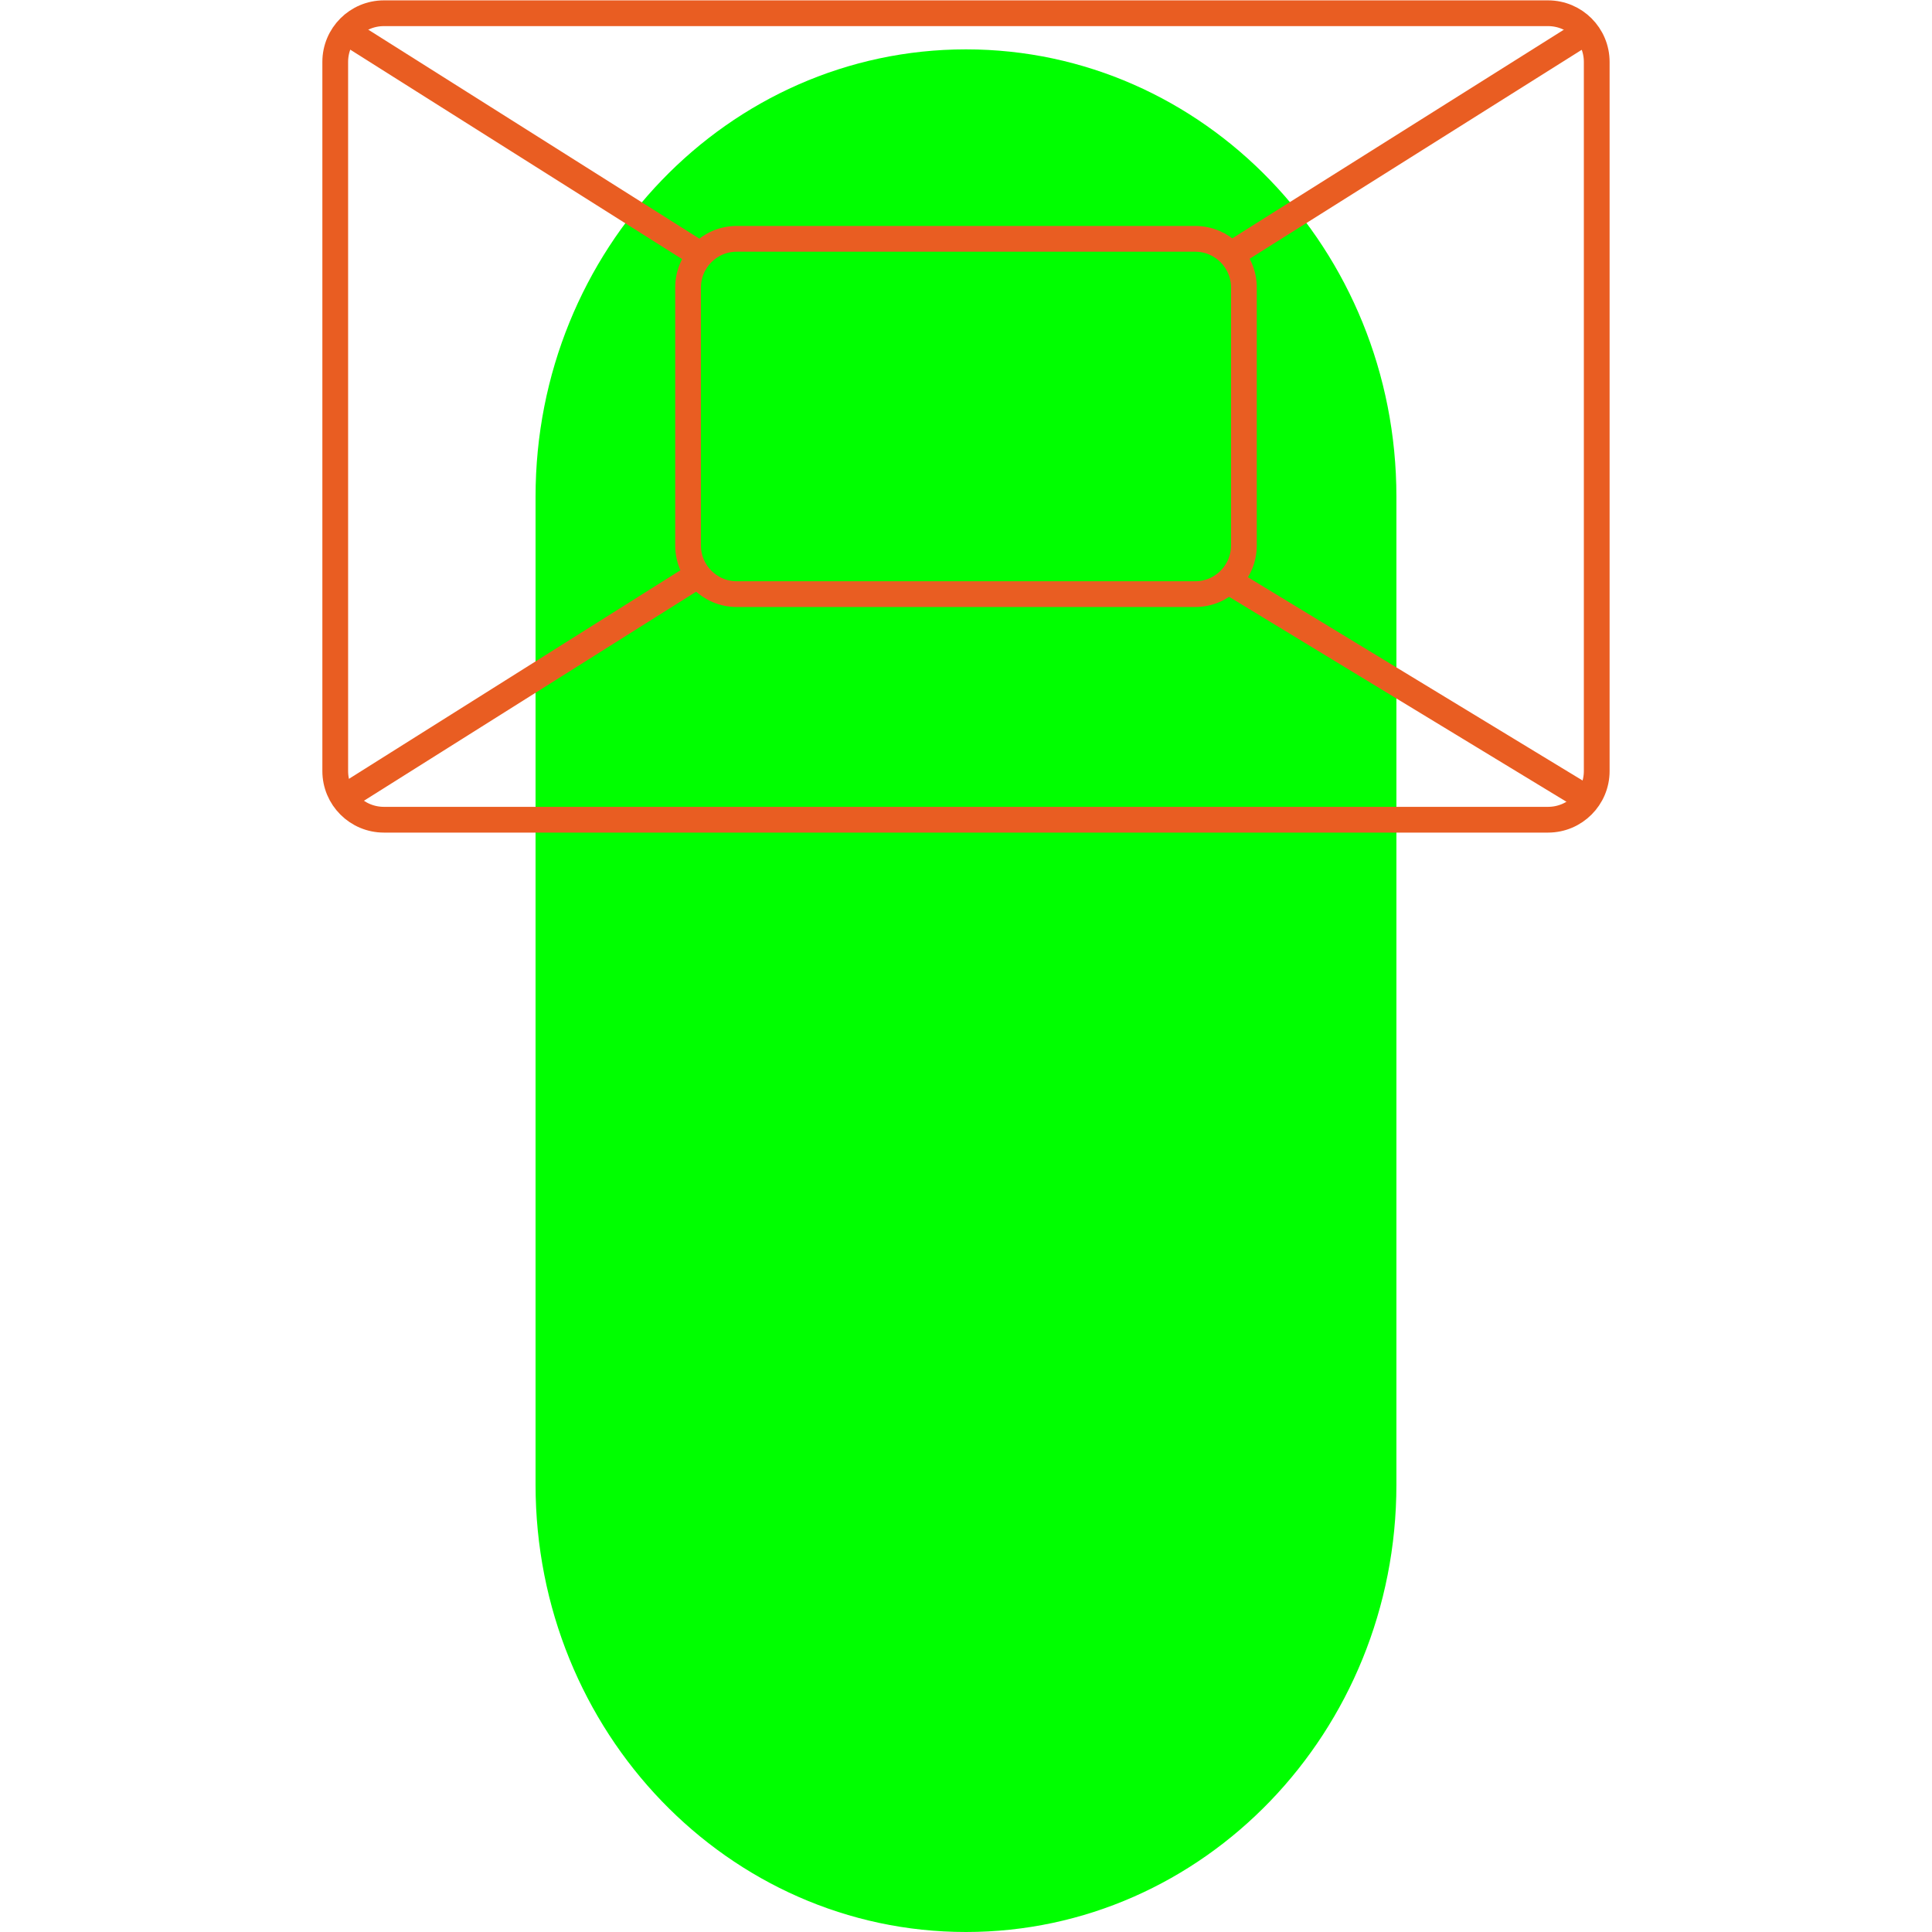
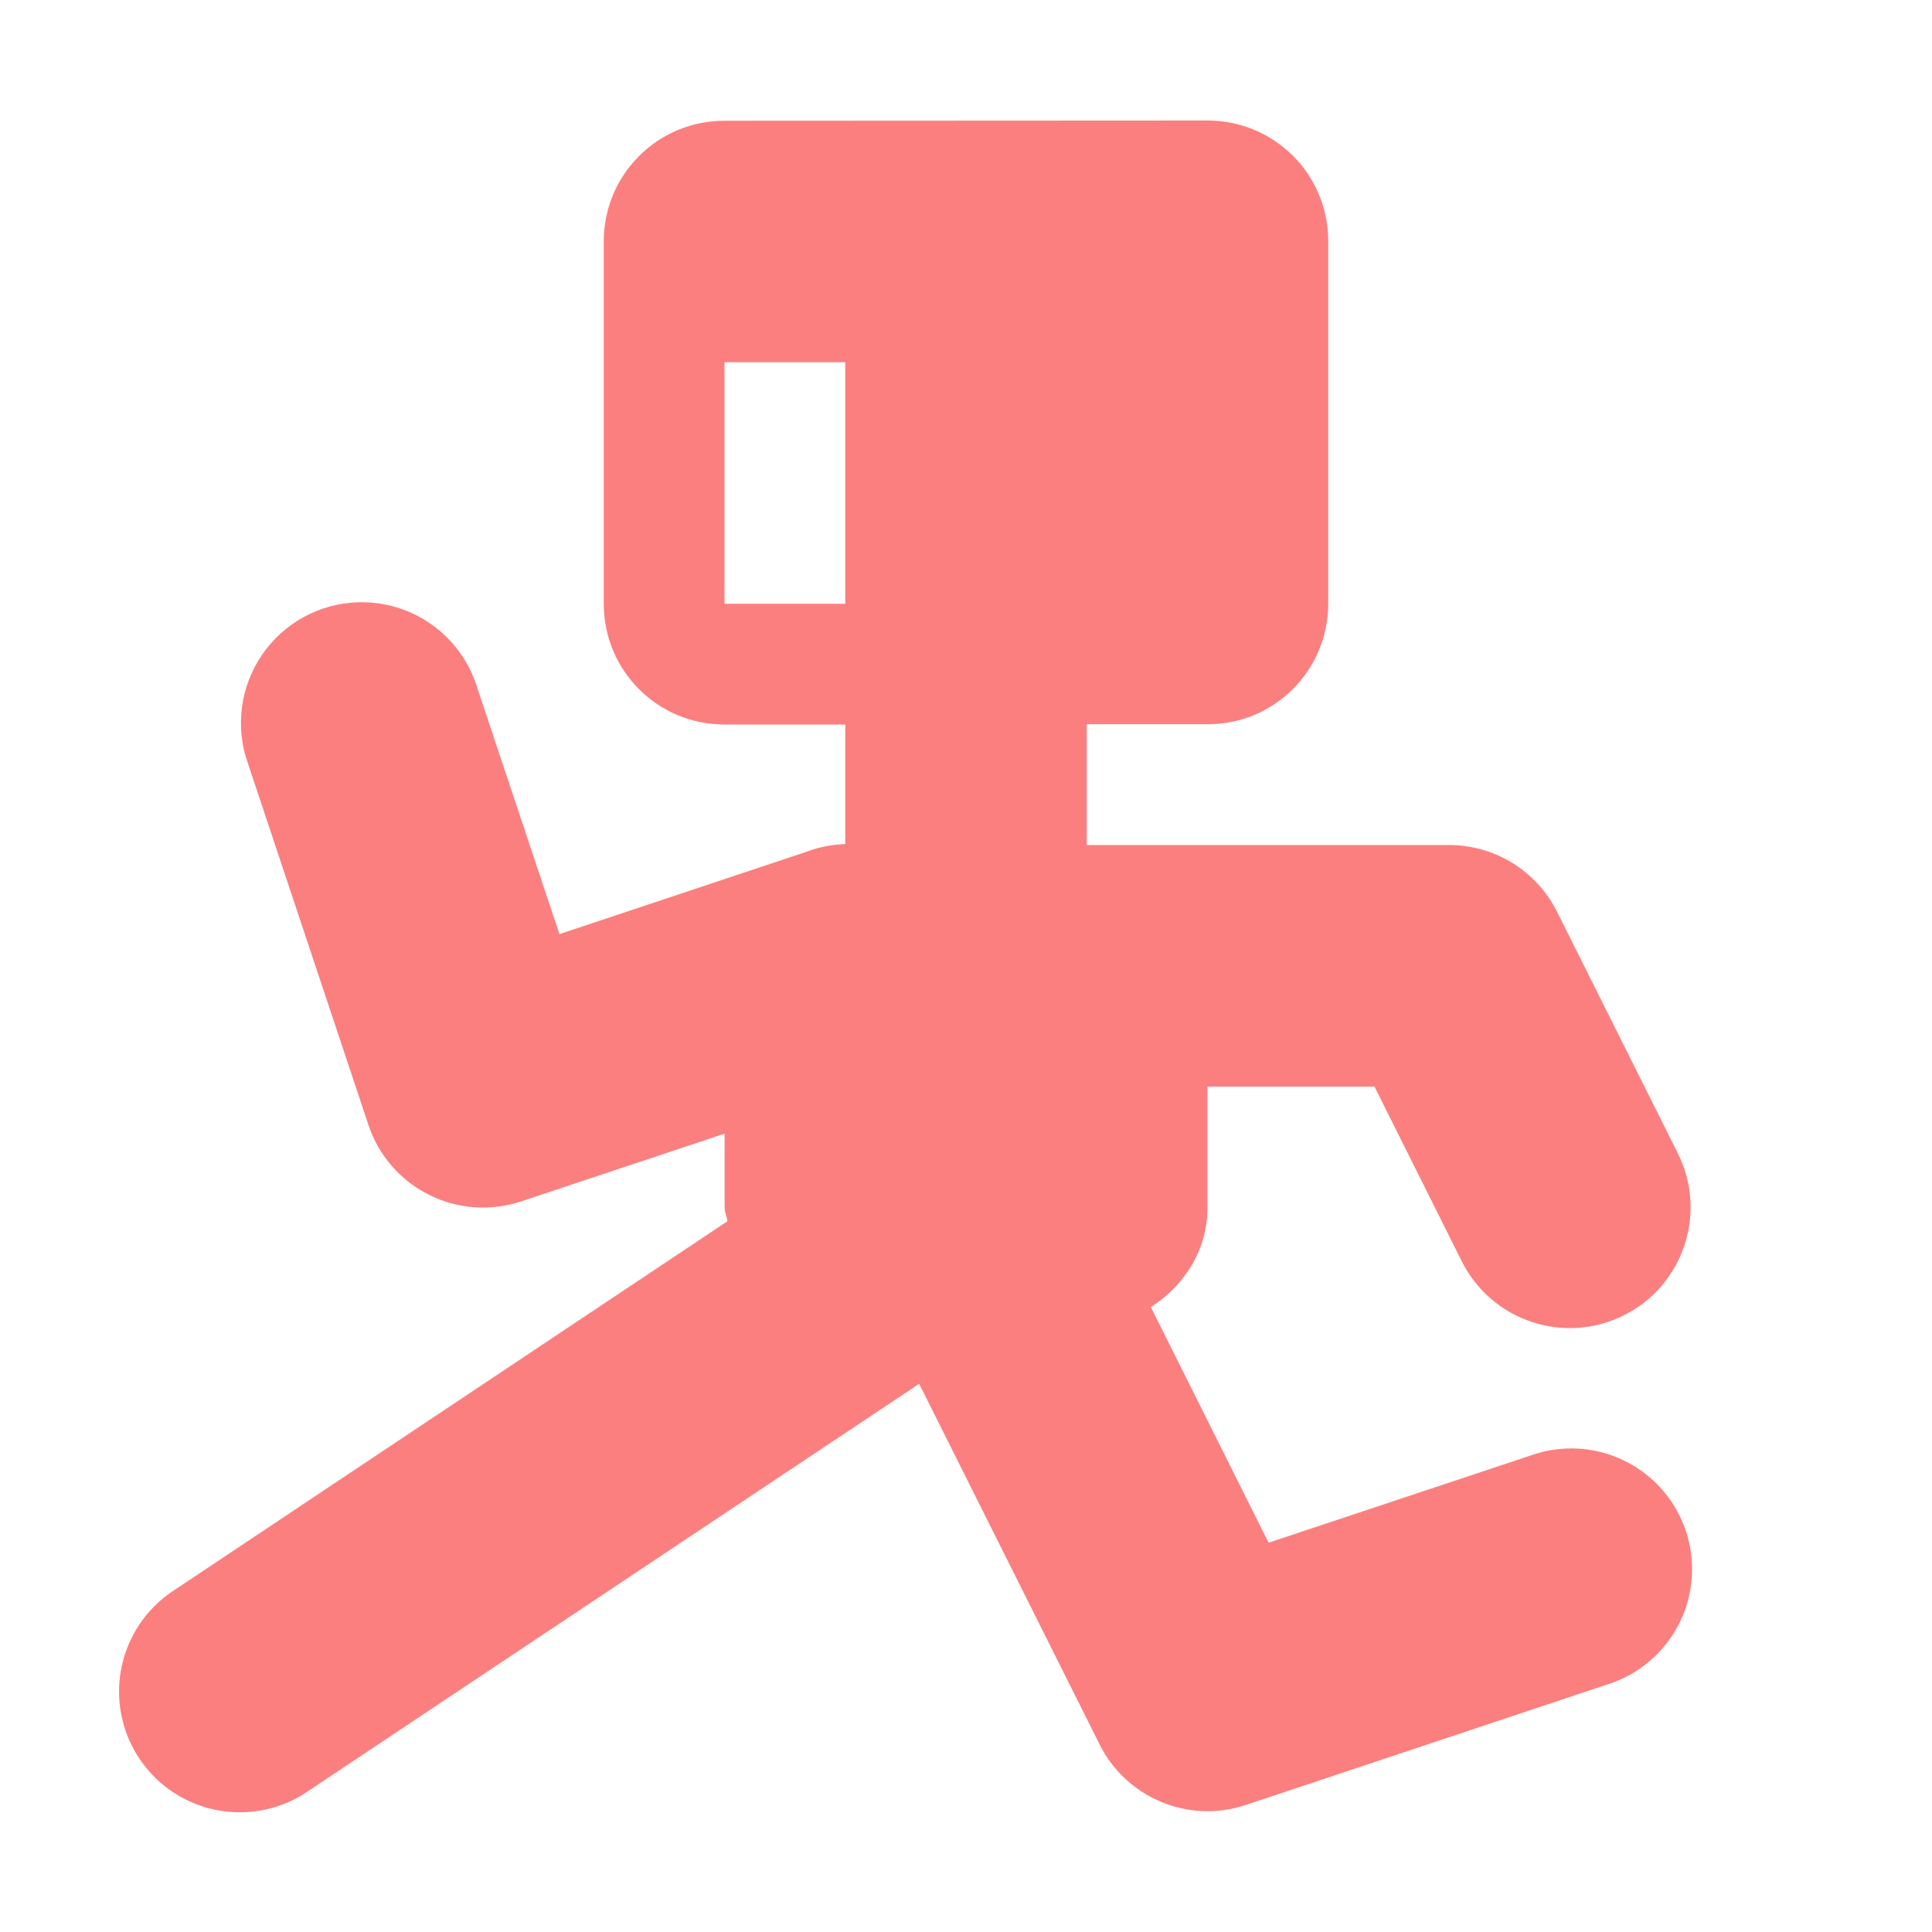
- <svg xmlns="http://www.w3.org/2000/svg" width="150" height="150" viewBox="0 0 39.688 39.688" version="1.1" id="svg5">
-   <defs id="defs2">
-     </defs>
-   <g id="layer1">
-     <g id="g1864" transform="translate(6.614583)">
-       <path id="path111" style="fill:#00ff00;stroke-width:0.272" d="m 13.229,1.014 a 8.842,9.189 0 0 0 -8.842,9.189 v 20.296 a 8.842,9.189 0 0 0 8.842,9.189 8.842,9.189 0 0 0 8.842,-9.189 V 10.203 A 8.842,9.189 0 0 0 13.229,1.014 Z" />
-       <path style="fill:none;stroke:#e95d22;stroke-width:0.529;stroke-dasharray:none;stroke-opacity:1" id="rect279" width="25.913" height="16.566" x="0.272" y="0.272" d="M 1.272,0.272 H 25.186 a 1,1 45 0 1 1,1 V 15.839 a 1,1 135 0 1 -1,1 H 1.272 a 1,1 45 0 1 -1,-1 V 1.272 A 1,1 135 0 1 1.272,0.272 Z" />
-       <path style="fill:none;stroke:#e95d22;stroke-width:0.529;stroke-dasharray:none;stroke-opacity:1" id="path1740" width="11.418" height="7.299" x="7.52" y="4.906" d="m 8.52,4.906 h 9.418 a 1,1 45 0 1 1,1 v 5.299 a 1,1 135 0 1 -1,1 H 8.52 a 1,1 45 0 1 -1,-1 V 5.906 a 1,1 135 0 1 1,-1 z" />
-       <path style="fill:#00ff00;stroke:#e95d22;stroke-width:0.545;stroke-dasharray:none;stroke-opacity:1" d="M 7.786,5.246 0.506,0.651" id="path1800" />
-       <path style="fill:#00ff00;stroke:#e95d22;stroke-width:0.545;stroke-dasharray:none;stroke-opacity:1" d="m 7.735,11.802 -7.283,4.583" id="path1802" />
-       <path style="fill:#00ff00;stroke:#e95d22;stroke-width:0.545;stroke-dasharray:none;stroke-opacity:1" d="m 18.612,11.928 7.378,4.482" id="path1804" />
-       <path style="fill:#00ff00;stroke:#e95d22;stroke-width:0.545;stroke-dasharray:none;stroke-opacity:1" d="M 18.666,5.239 25.954,0.653" id="path1806" />
-     </g>
-   </g>
+ <svg xmlns="http://www.w3.org/2000/svg" height="16" viewBox="0 0 16 16" width="16">
+   <path d="m6 1c-.554 0-1 .446-1 1v3c0 .554.446 1 1 1h1v.99a1 1 0 0 0 -.316.062l-2.051.684-.684-2.051a1 1 0 0 0 -.99-.697 1 1 0 0 0 -.908 1.328l1 3a1 1 0 0 0 1.266.633l1.684-.561v.611c0 .041.019.076.023.115l-4.578 3.053a1 1 0 1 0 1.109 1.664l5.057-3.371 1.494 2.986a1 1 0 0 0 1.211.502l3-1a1 1 0 1 0 -.633-1.897l-2.178.725-.975-1.951c.276-.178.469-.472.469-.826v-1h1.383l.723 1.447a1 1 0 1 0 1.789-.895l-1-2a1 1 0 0 0 -.895-.553h-3v-1h1c.554 0 1-.446 1-1v-3c0-.554-.446-1-1-1zm0 2h1v2h-1z" fill="#fc7f7f" fill-opacity=".996" />
</svg>
